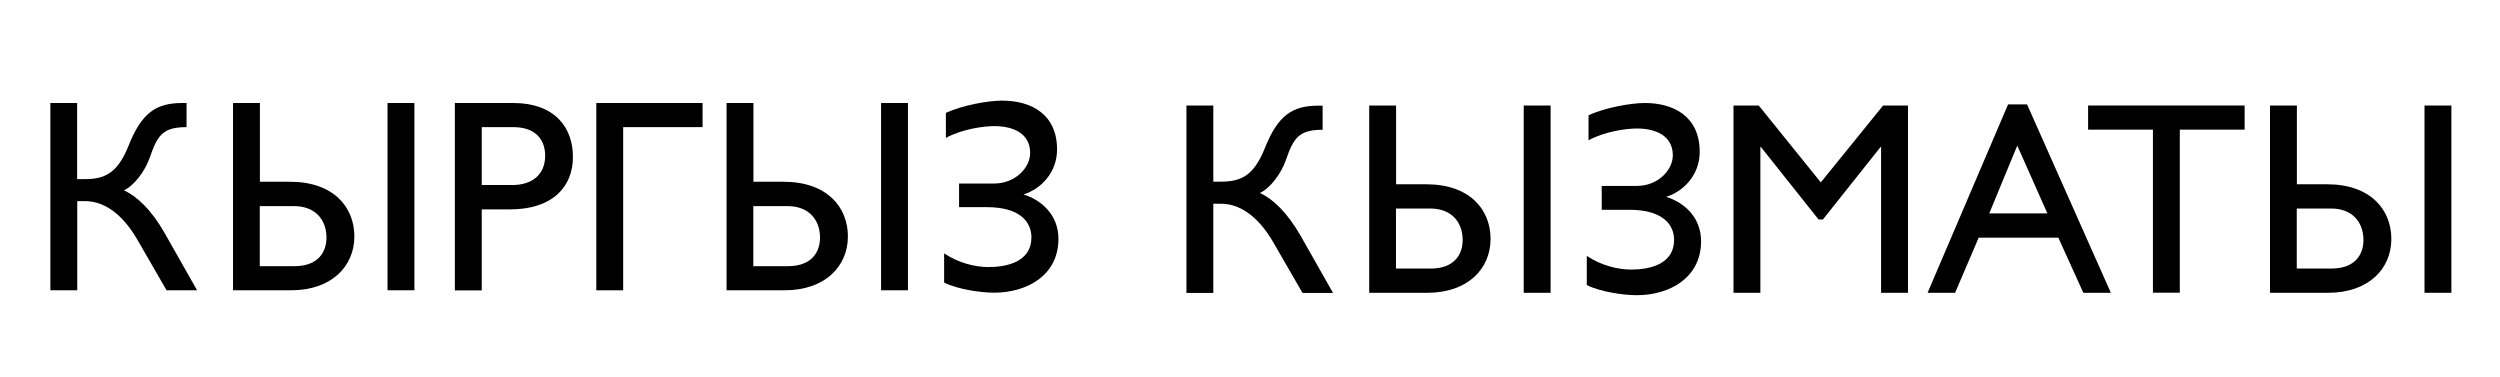
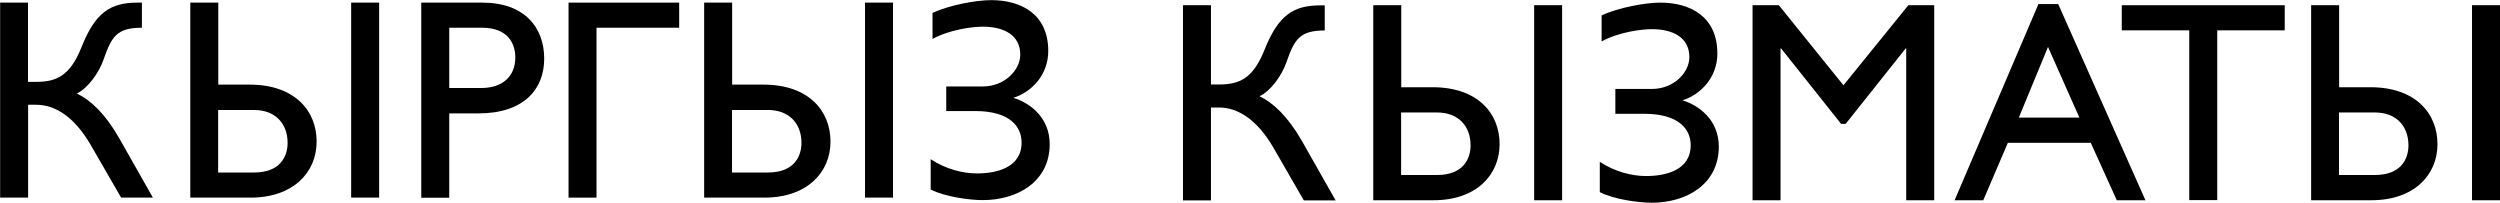
- <svg xmlns="http://www.w3.org/2000/svg" version="1.1" id="Layer_1" x="0px" y="0px" width="199.02px" height="30px" viewBox="1259.95 -4.21 199.02 30" style="enable-background:new 1259.95 -4.21 199.02 30;" xml:space="preserve">
+ <svg xmlns="http://www.w3.org/2000/svg" version="1.1" id="Layer_1" x="0px" y="0px" width="191.15px" height="15.5px" viewBox="1263.95 3.79 191.15 15.5" style="enable-background:new 1263.95 3.79 191.15 15.5;" xml:space="preserve">
  <style type="text/css">
	.st0{fill-rule:evenodd;clip-rule:evenodd;}
+ 	.st1{fill:#1E1E1E;}
</style>
  <path d="M1263.95,3.99h2.14v6.06h0.61c1.55,0,2.6-0.44,3.48-2.65c1.05-2.64,2.19-3.41,4.29-3.41h0.33v1.92  c-1.92,0-2.32,0.68-2.93,2.43c-0.37,1.07-1.25,2.23-2.05,2.6c1.03,0.48,2.17,1.53,3.24,3.41l2.58,4.55h-2.43l-2.32-4.02  c-1.27-2.19-2.75-3.08-4.18-3.08h-0.61v7.1h-2.14V3.99z" />
  <path d="M1283.04,10.26c3.45,0,5.12,2.01,5.12,4.35c0,2.36-1.79,4.29-5.05,4.29h-4.61V3.99h2.14v6.27H1283.04z M1280.63,12.19v4.79  h2.75c1.95,0,2.56-1.18,2.56-2.27c0-1.49-0.96-2.51-2.56-2.51H1280.63z M1292.94,3.99V18.9h-2.14V3.99H1292.94z" />
  <path d="M1296.16,3.99h4.66c3.26,0,4.74,1.92,4.74,4.29c0,2.34-1.57,4.18-5.03,4.18h-2.23v6.45h-2.14V3.99z M1298.3,5.91v4.61h2.43  c1.6,0,2.62-0.85,2.62-2.34c0-1.09-0.59-2.27-2.54-2.27H1298.3z" />
  <path d="M1315.88,3.99v1.92h-6.32V18.9h-2.14V3.99H1315.88z" />
  <path d="M1322.33,10.26c3.45,0,5.12,2.01,5.12,4.35c0,2.36-1.79,4.29-5.05,4.29h-4.61V3.99h2.14v6.27H1322.33z M1319.92,12.19v4.79  h2.75c1.95,0,2.56-1.18,2.56-2.27c0-1.49-0.96-2.51-2.56-2.51H1319.92z M1332.23,3.99V18.9h-2.14V3.99H1332.23z" />
  <path d="M1336.3,12.3v-1.9h2.8c1.68,0,2.86-1.27,2.86-2.43c0-1.51-1.27-2.14-2.86-2.14c-0.81,0-2.54,0.22-3.85,0.94V4.78  c1.29-0.61,3.37-0.98,4.48-0.98c2.3,0,4.37,1.07,4.37,3.89c0,1.84-1.29,3.15-2.67,3.58c1.36,0.42,2.78,1.57,2.78,3.54  c0,2.89-2.49,4.28-5.12,4.28c-1.03,0-2.91-0.26-3.98-0.81v-2.32c1.14,0.76,2.45,1.09,3.54,1.09c1.46,0,3.41-0.42,3.41-2.36  c0-1.2-0.87-2.41-3.56-2.41H1336.3z" />
  <path d="M1354.4,4.19h2.14v6.06h0.61c1.55,0,2.6-0.44,3.48-2.64c1.05-2.64,2.19-3.41,4.28-3.41h0.33v1.92  c-1.92,0-2.32,0.68-2.93,2.43c-0.37,1.07-1.25,2.23-2.06,2.6c1.03,0.48,2.16,1.53,3.24,3.41l2.58,4.55h-2.43l-2.32-4.02  c-1.27-2.19-2.75-3.08-4.17-3.08h-0.61v7.1h-2.14V4.19z" />
  <path d="M1373.49,10.46c3.46,0,5.12,2.01,5.12,4.35c0,2.36-1.79,4.29-5.05,4.29h-4.61V4.19h2.14v6.27H1373.49z M1371.08,12.38v4.79  h2.75c1.95,0,2.56-1.18,2.56-2.27c0-1.49-0.96-2.51-2.56-2.51H1371.08z M1383.39,4.19v14.91h-2.14V4.19H1383.39z" />
  <path d="M1387.46,12.49v-1.9h2.8c1.68,0,2.86-1.27,2.86-2.43c0-1.51-1.27-2.14-2.86-2.14c-0.81,0-2.54,0.22-3.85,0.94V4.97  c1.29-0.61,3.37-0.98,4.48-0.98c2.3,0,4.37,1.07,4.37,3.89c0,1.84-1.29,3.15-2.67,3.58c1.36,0.42,2.78,1.57,2.78,3.54  c0,2.89-2.49,4.29-5.12,4.29c-1.03,0-2.91-0.26-3.98-0.81v-2.32c1.14,0.76,2.45,1.09,3.54,1.09c1.46,0,3.41-0.42,3.41-2.36  c0-1.2-0.88-2.4-3.56-2.4H1387.46z" />
  <path d="M1411.84,4.19v14.91h-2.14V7.49h-0.04l-4.59,5.77h-0.35l-4.59-5.77h-0.04v11.61h-2.14V4.19h2.01l4.94,6.12l4.96-6.12  H1411.84z" />
  <path d="M1421.32,4.1l6.67,15h-2.19l-1.99-4.39h-6.34l-1.88,4.39h-2.19l6.41-15H1421.32z M1420.54,7.38l-2.23,5.4h4.63L1420.54,7.38  z" />
  <path d="M1438.64,4.19v1.92h-5.16v12.98h-2.14V6.11h-5.16V4.19H1438.64z" />
  <path d="M1445.2,10.46c3.45,0,5.12,2.01,5.12,4.35c0,2.36-1.79,4.29-5.05,4.29h-4.61V4.19h2.14v6.27H1445.2z M1442.79,12.38v4.79  h2.75c1.95,0,2.56-1.18,2.56-2.27c0-1.49-0.96-2.51-2.56-2.51H1442.79z M1455.1,4.19v14.91h-2.14V4.19H1455.1z" />
</svg>
